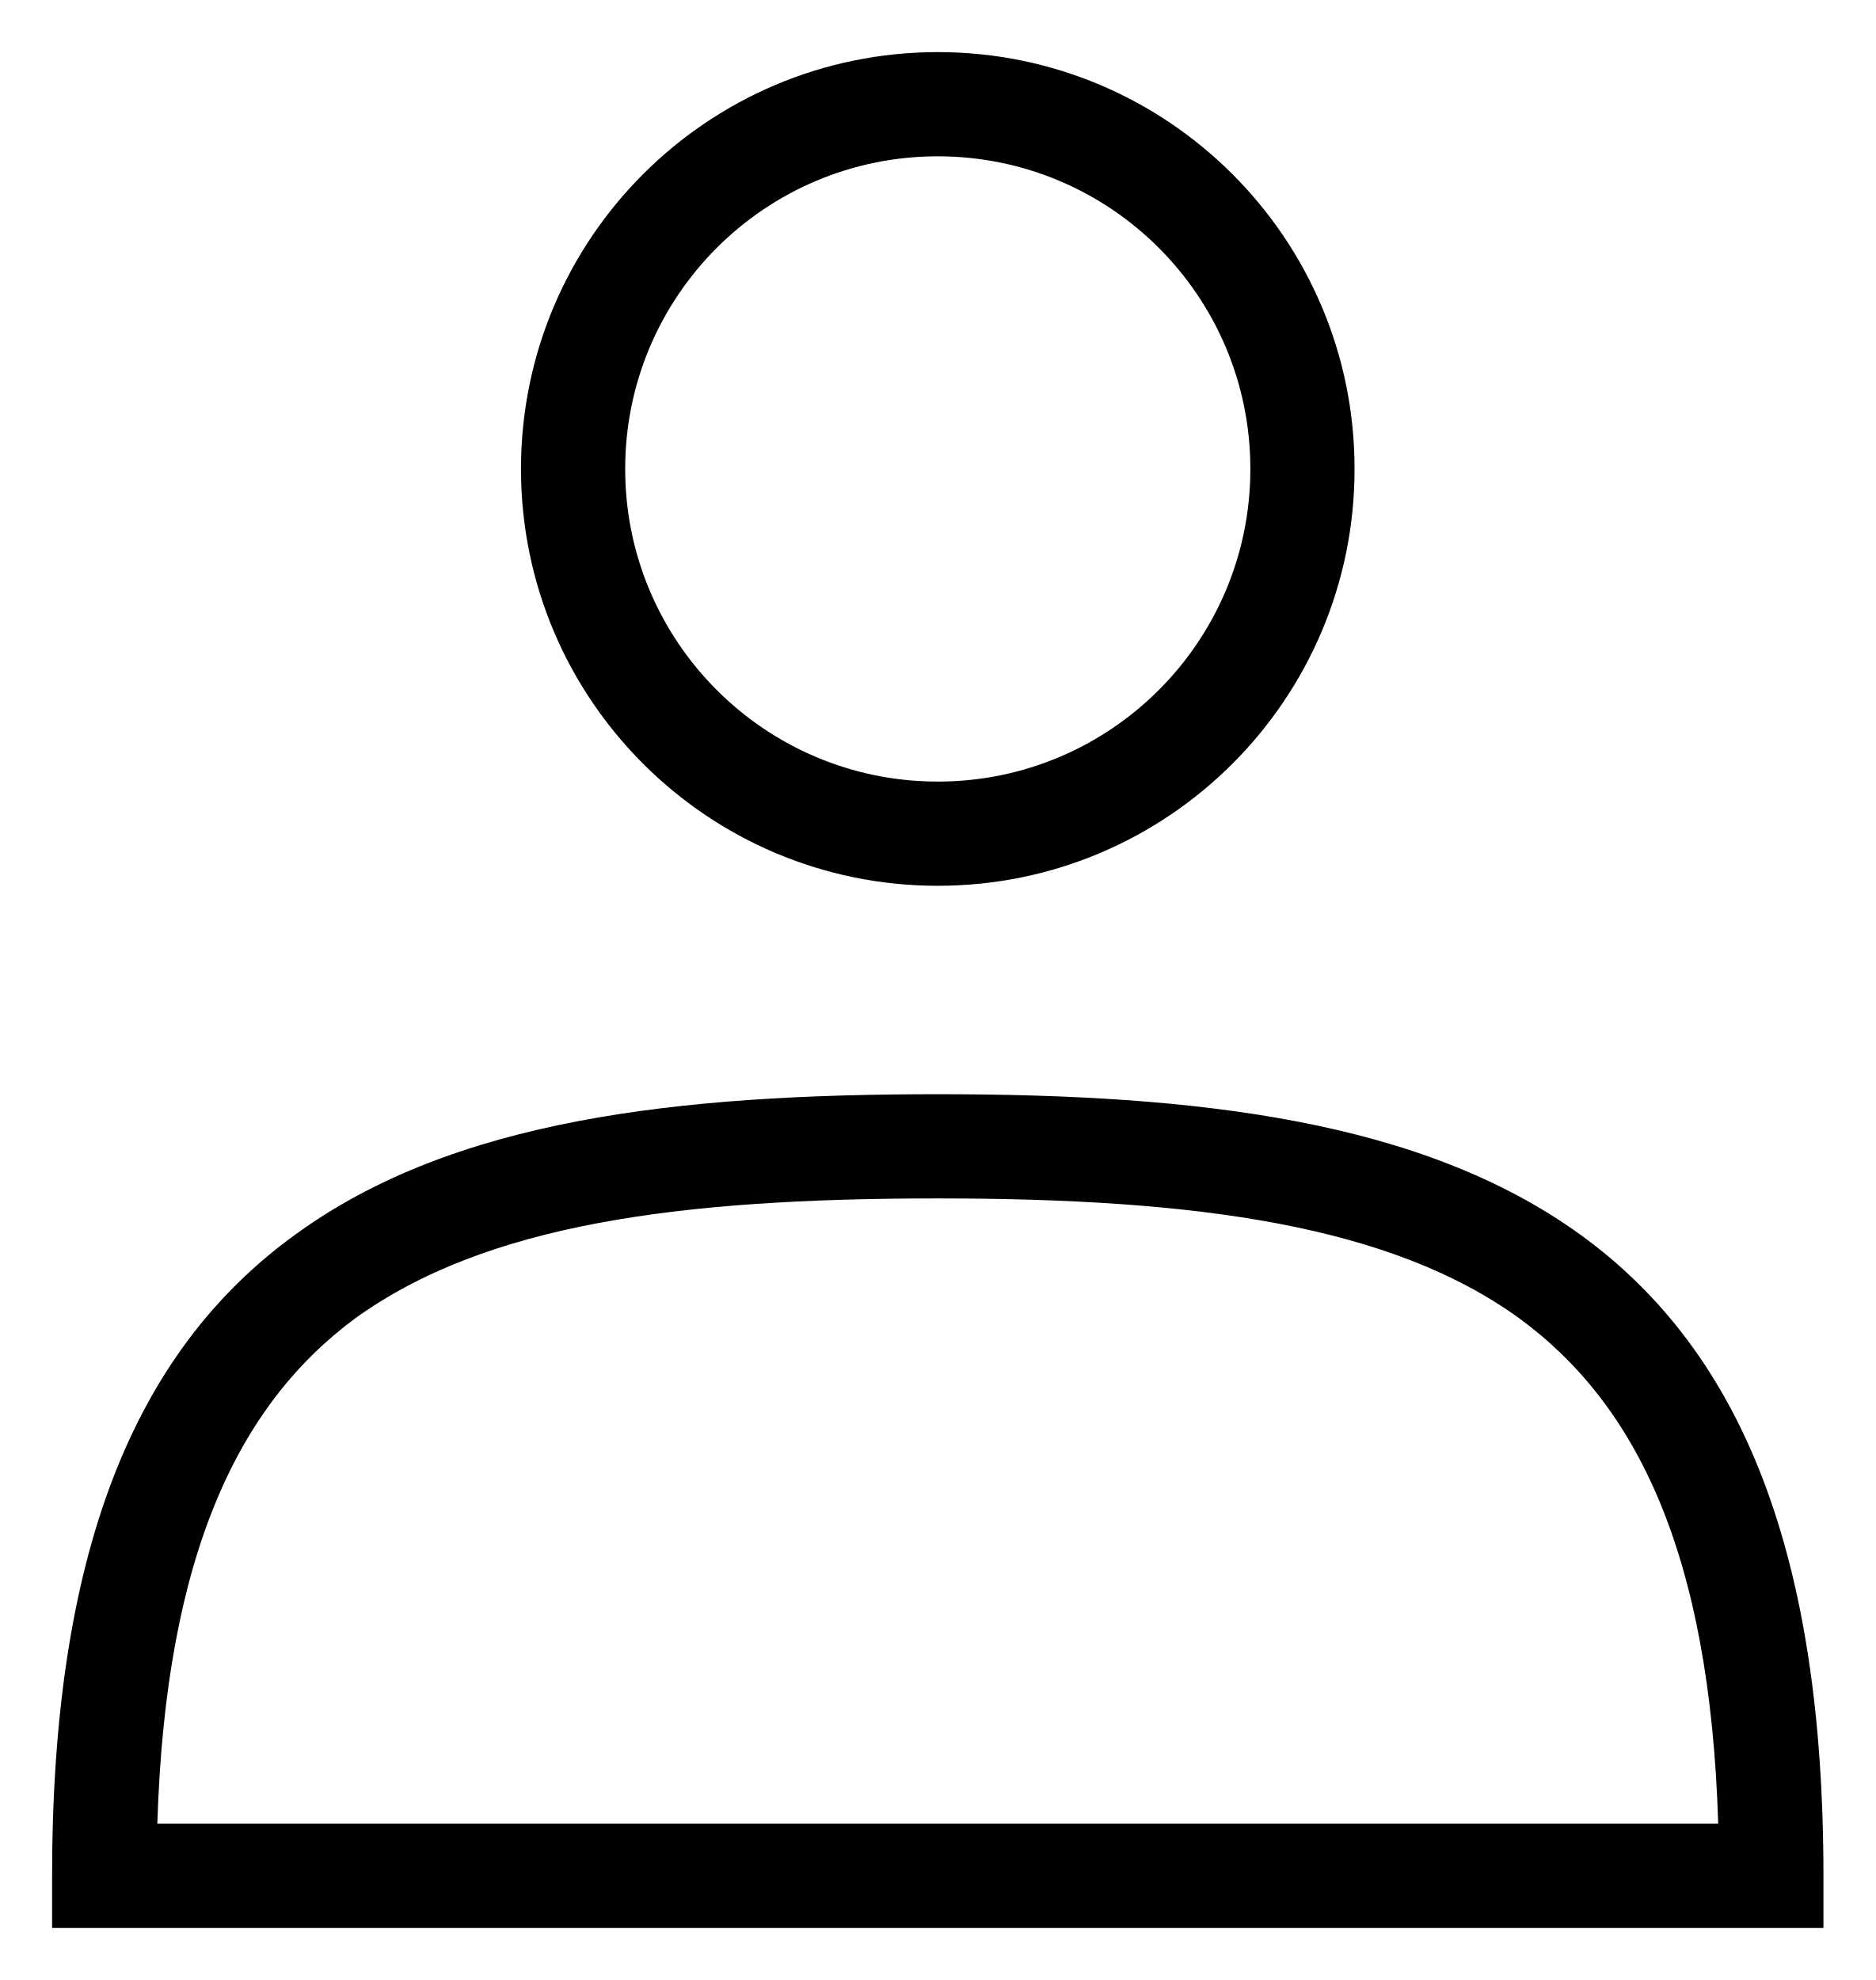
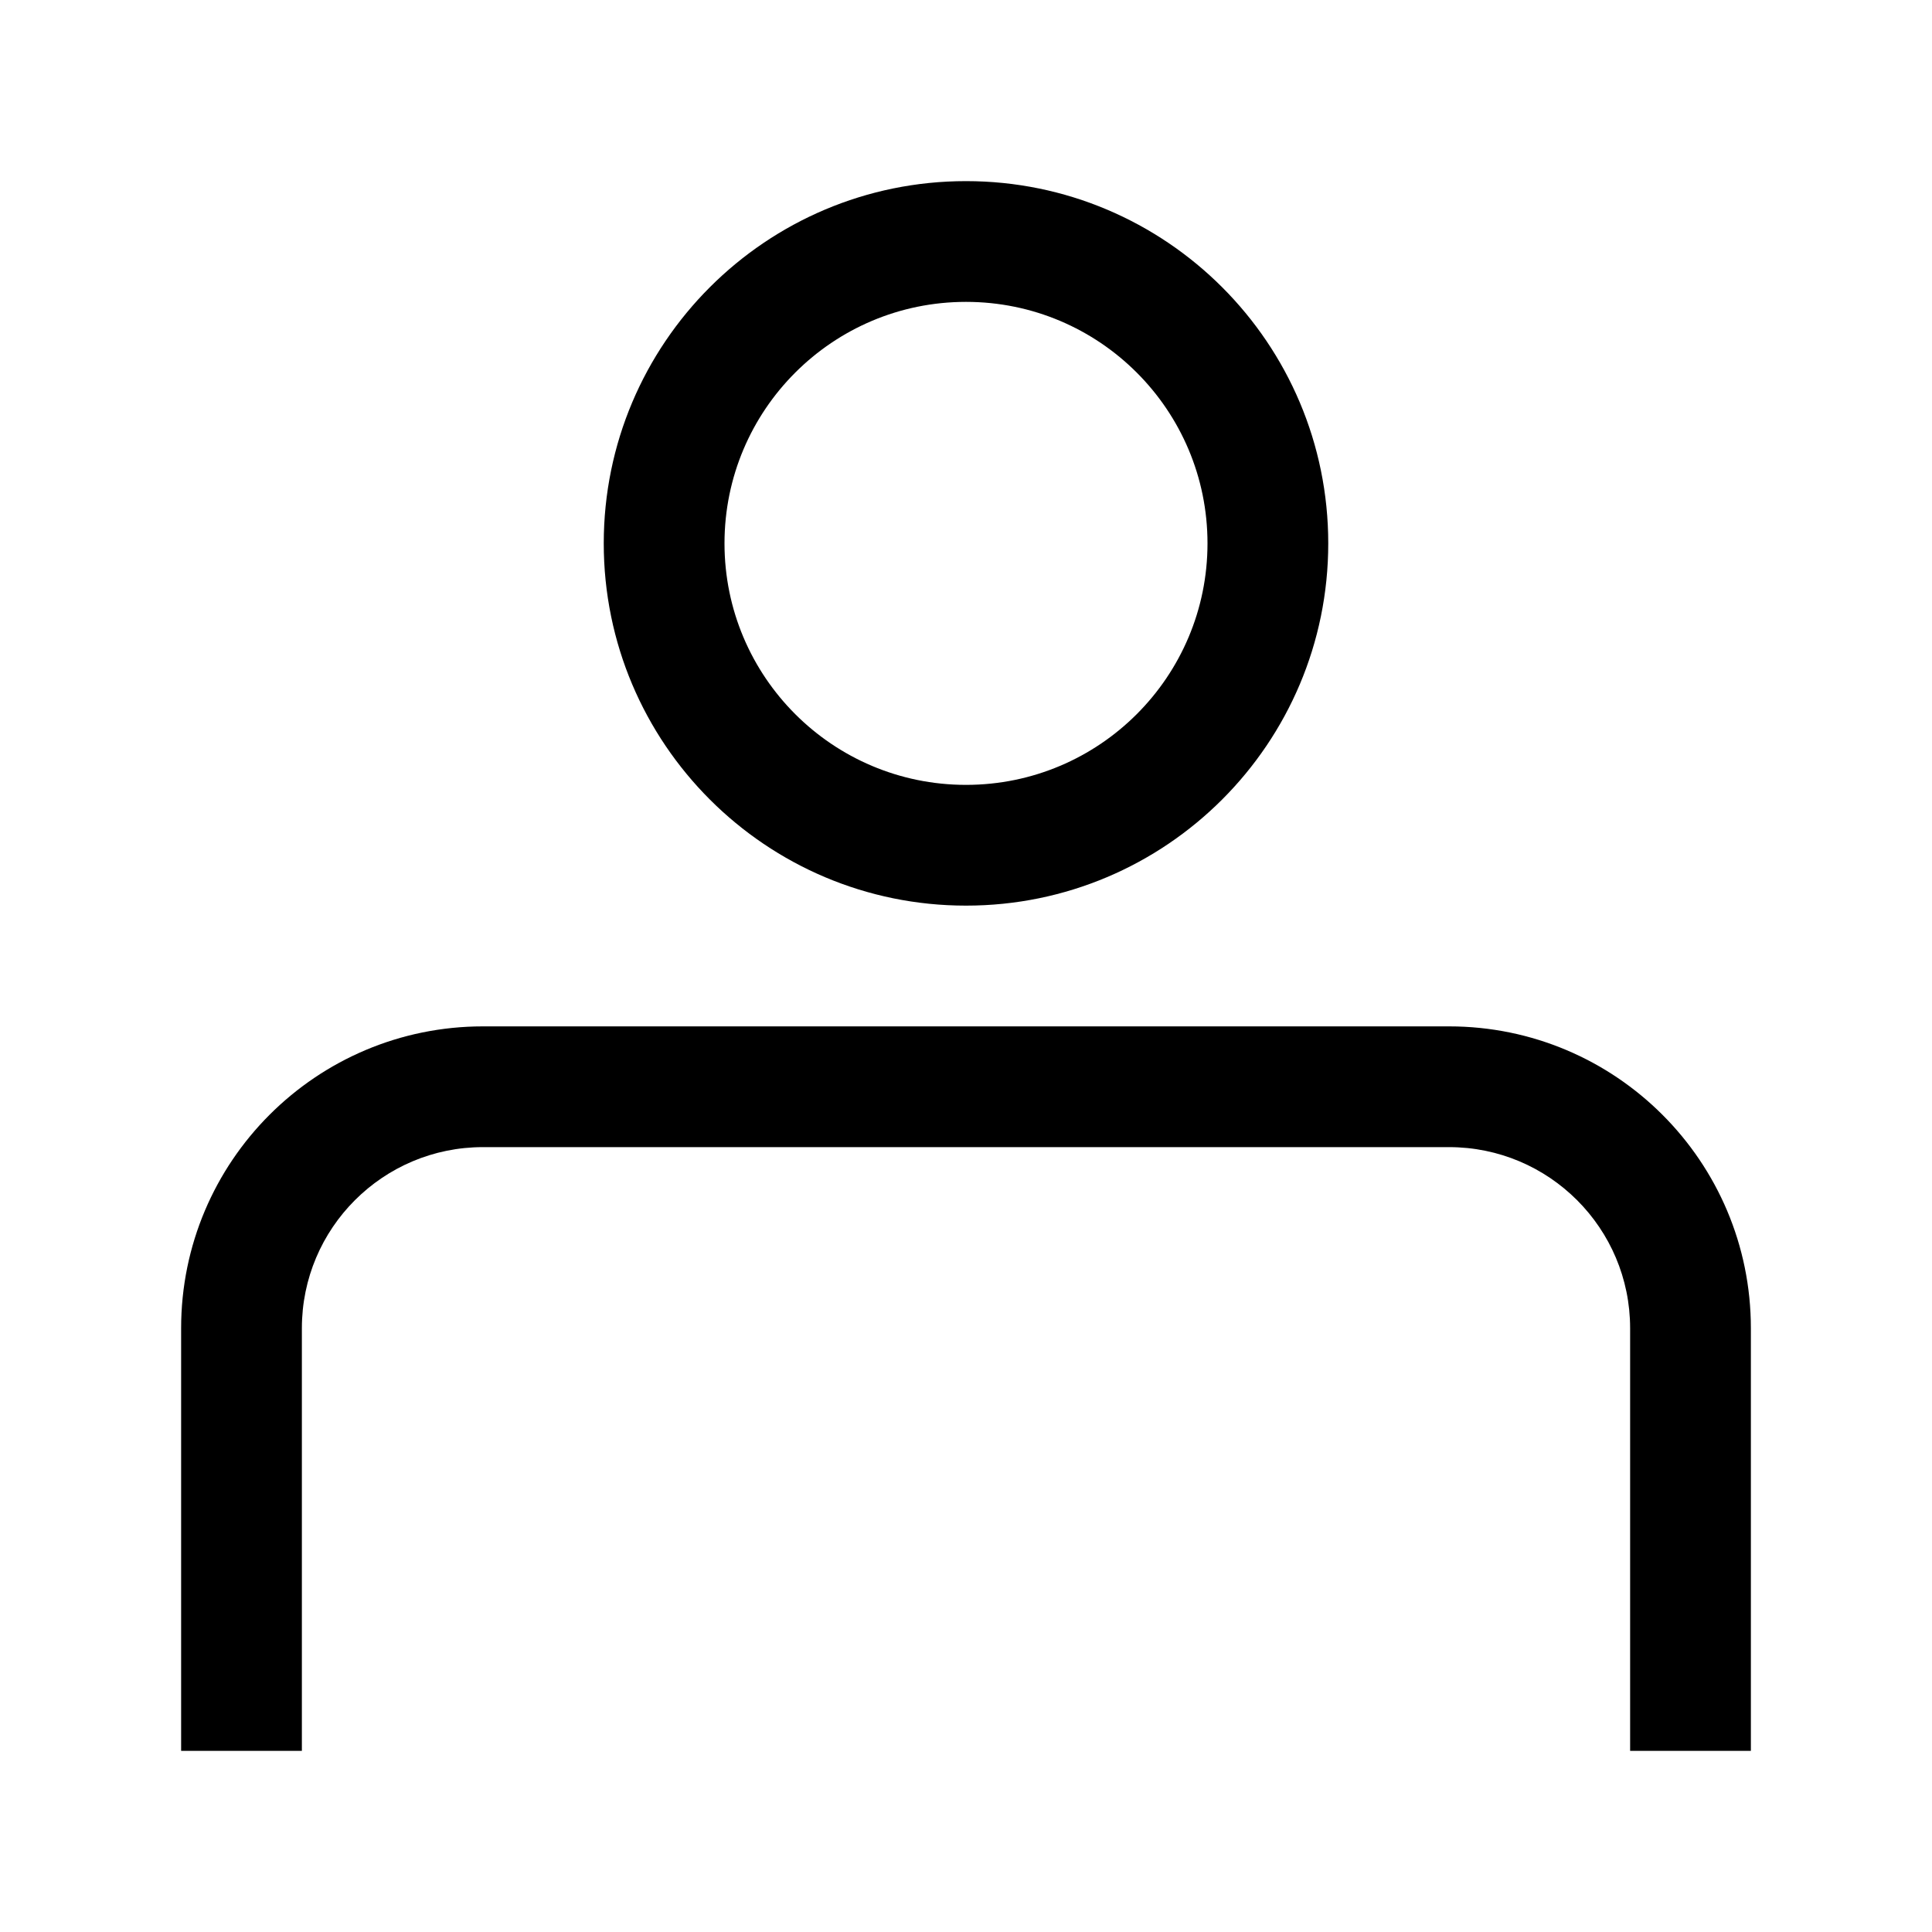
- <svg xmlns="http://www.w3.org/2000/svg" fill="none" class="icon icon-account" viewBox="0 0 18 19">
-   <path fill="currentColor" fill-rule="evenodd" d="M6 4.5a3 3 0 1 1 6 0 3 3 0 0 1-6 0m3-4a4 4 0 1 0 0 8 4 4 0 0 0 0-8m5.58 12.15c1.12.82 1.83 2.24 1.91 4.85H1.51c.08-2.6.79-4.03 1.9-4.85C4.66 11.75 6.5 11.5 9 11.5s4.35.26 5.58 1.15M9 10.5c-2.5 0-4.65.24-6.17 1.35C1.27 12.98.5 14.93.5 18v.5h17V18c0-3.07-.77-5.02-2.33-6.15-1.52-1.1-3.67-1.35-6.17-1.35" clip-rule="evenodd" />
+ <svg xmlns="http://www.w3.org/2000/svg" fill="#000000" width="800px" height="800px" viewBox="0 0 32 32" id="Outlined">
+   <g id="Fill">
+     <path d="M24,17H8a5,5,0,0,0-5,5v7H5V22a3,3,0,0,1,3-3H24a3,3,0,0,1,3,3v7h2V22A5,5,0,0,0,24,17Z" />
+     <path d="M16,15a6,6,0,1,0-6-6A6,6,0,0,0,16,15ZM16,5a4,4,0,1,1-4,4A4,4,0,0,1,16,5Z" />
+   </g>
</svg>
